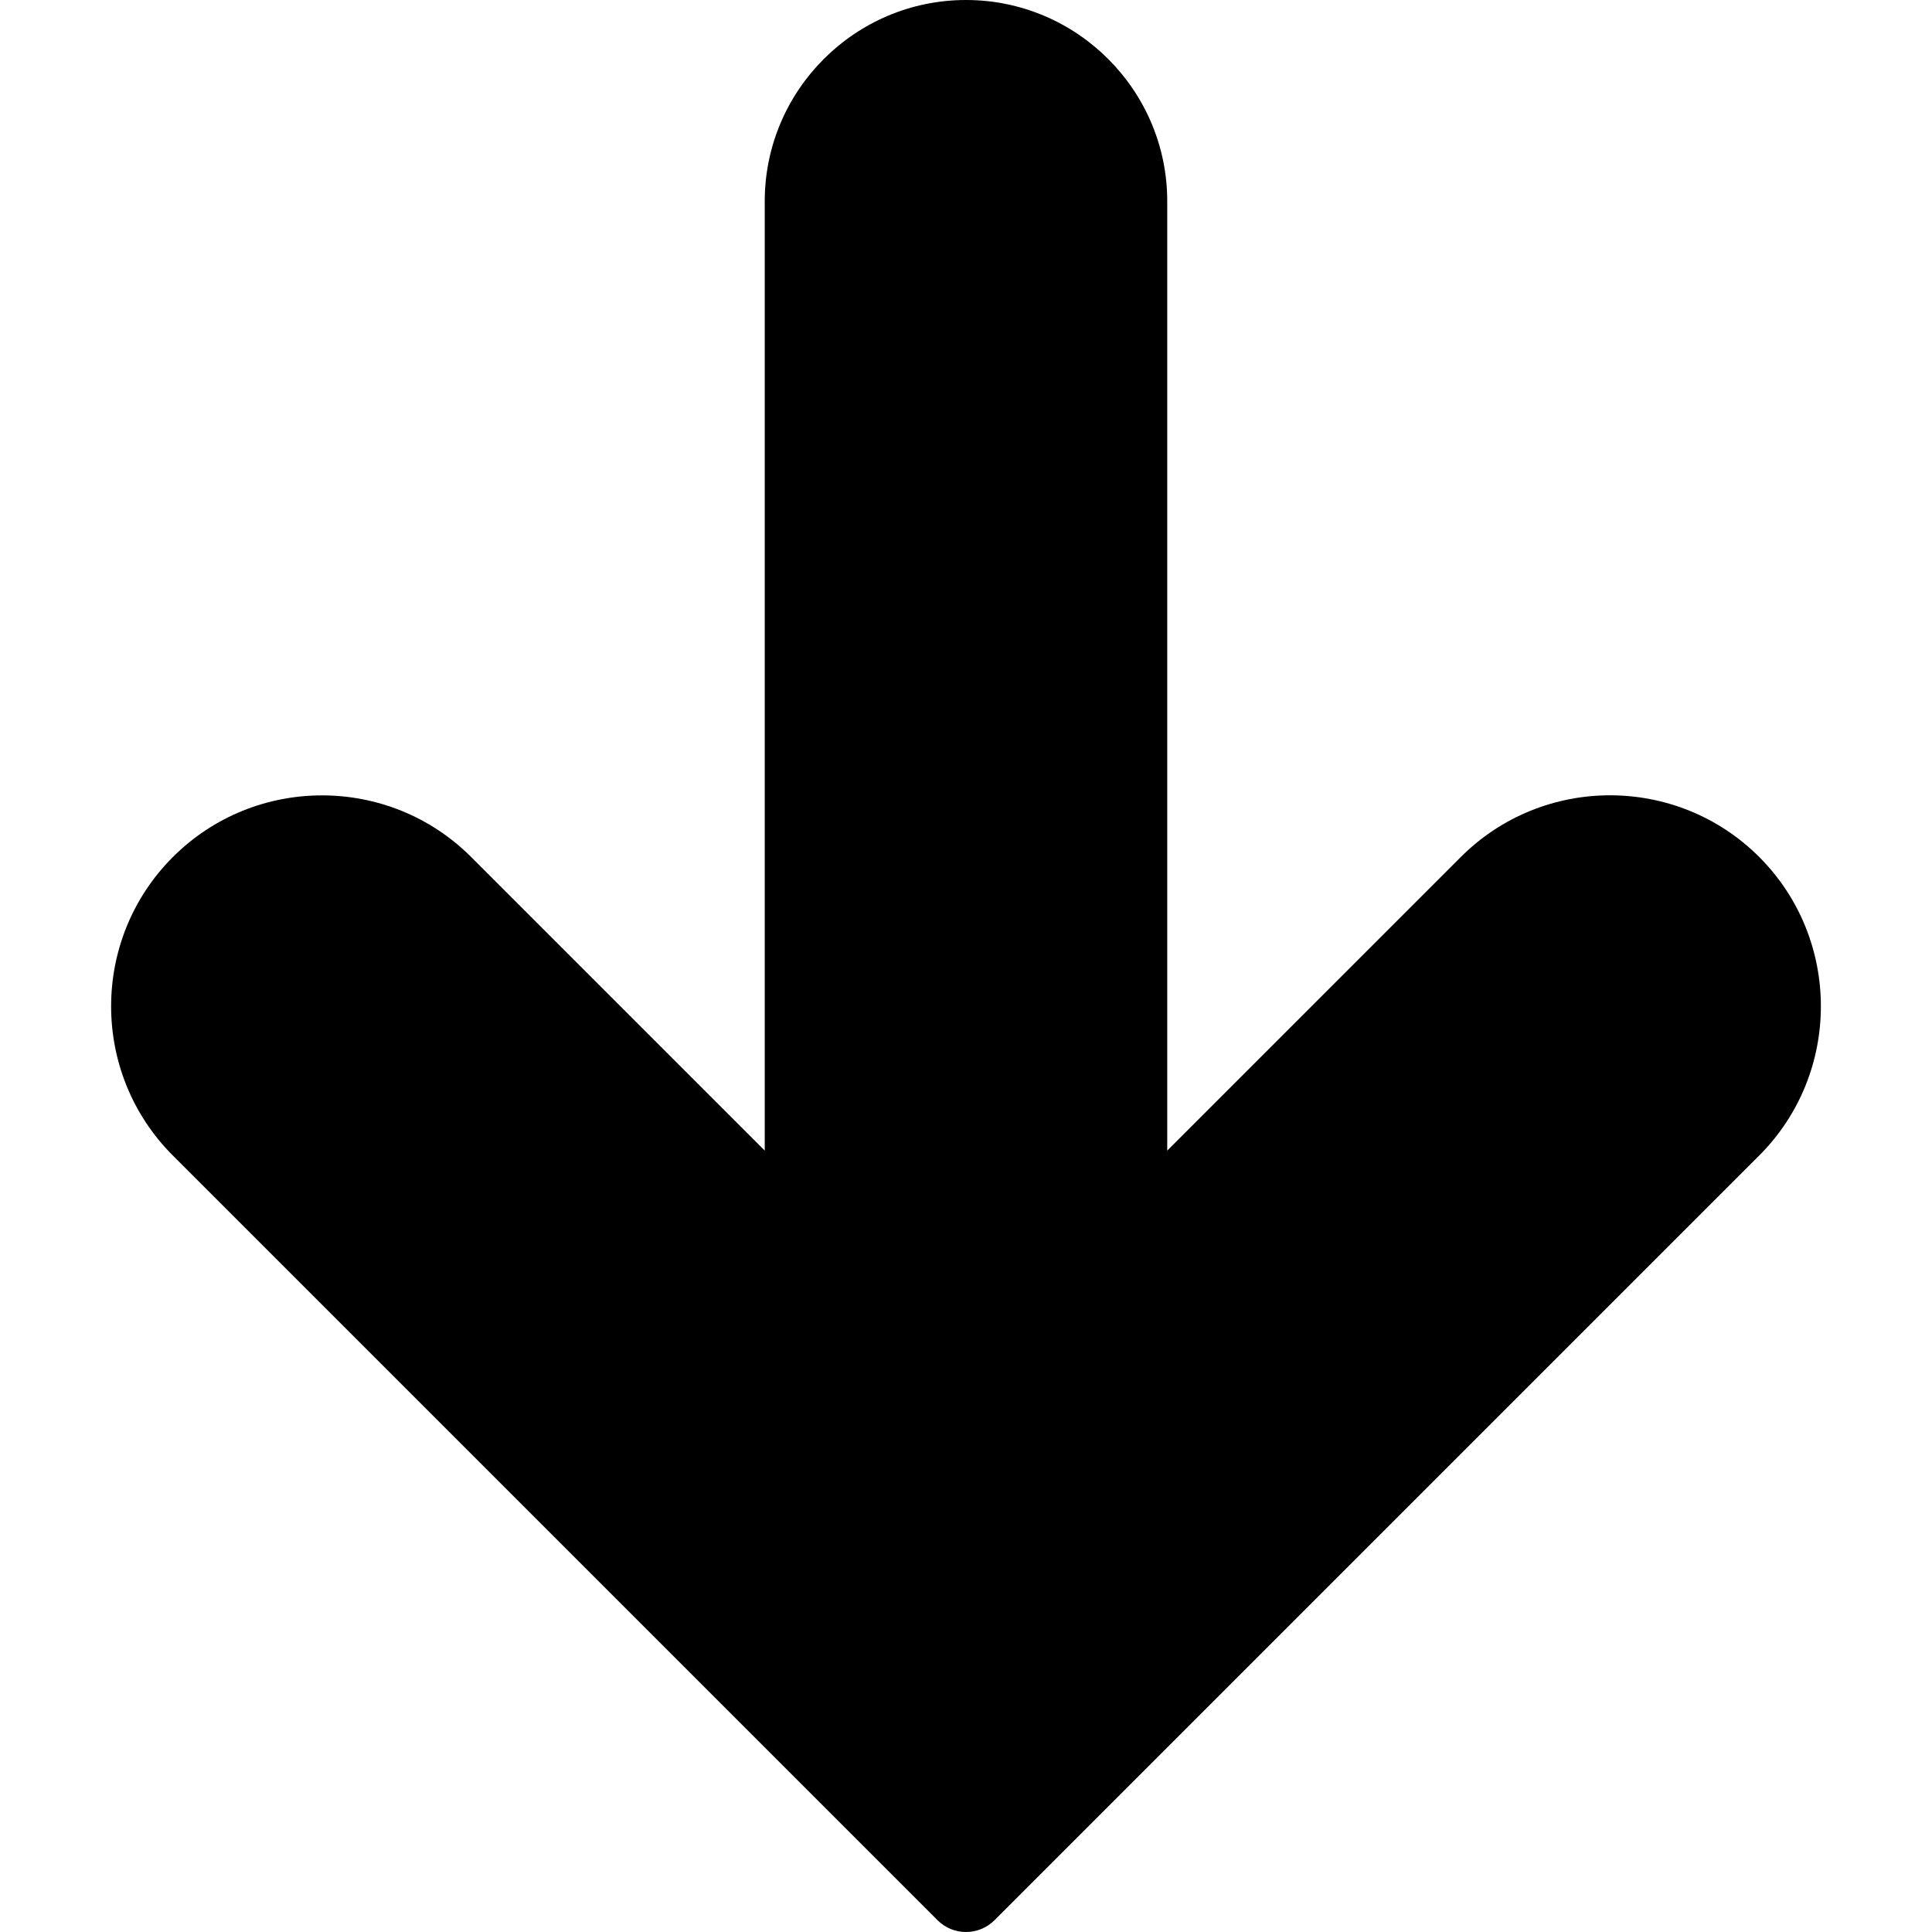
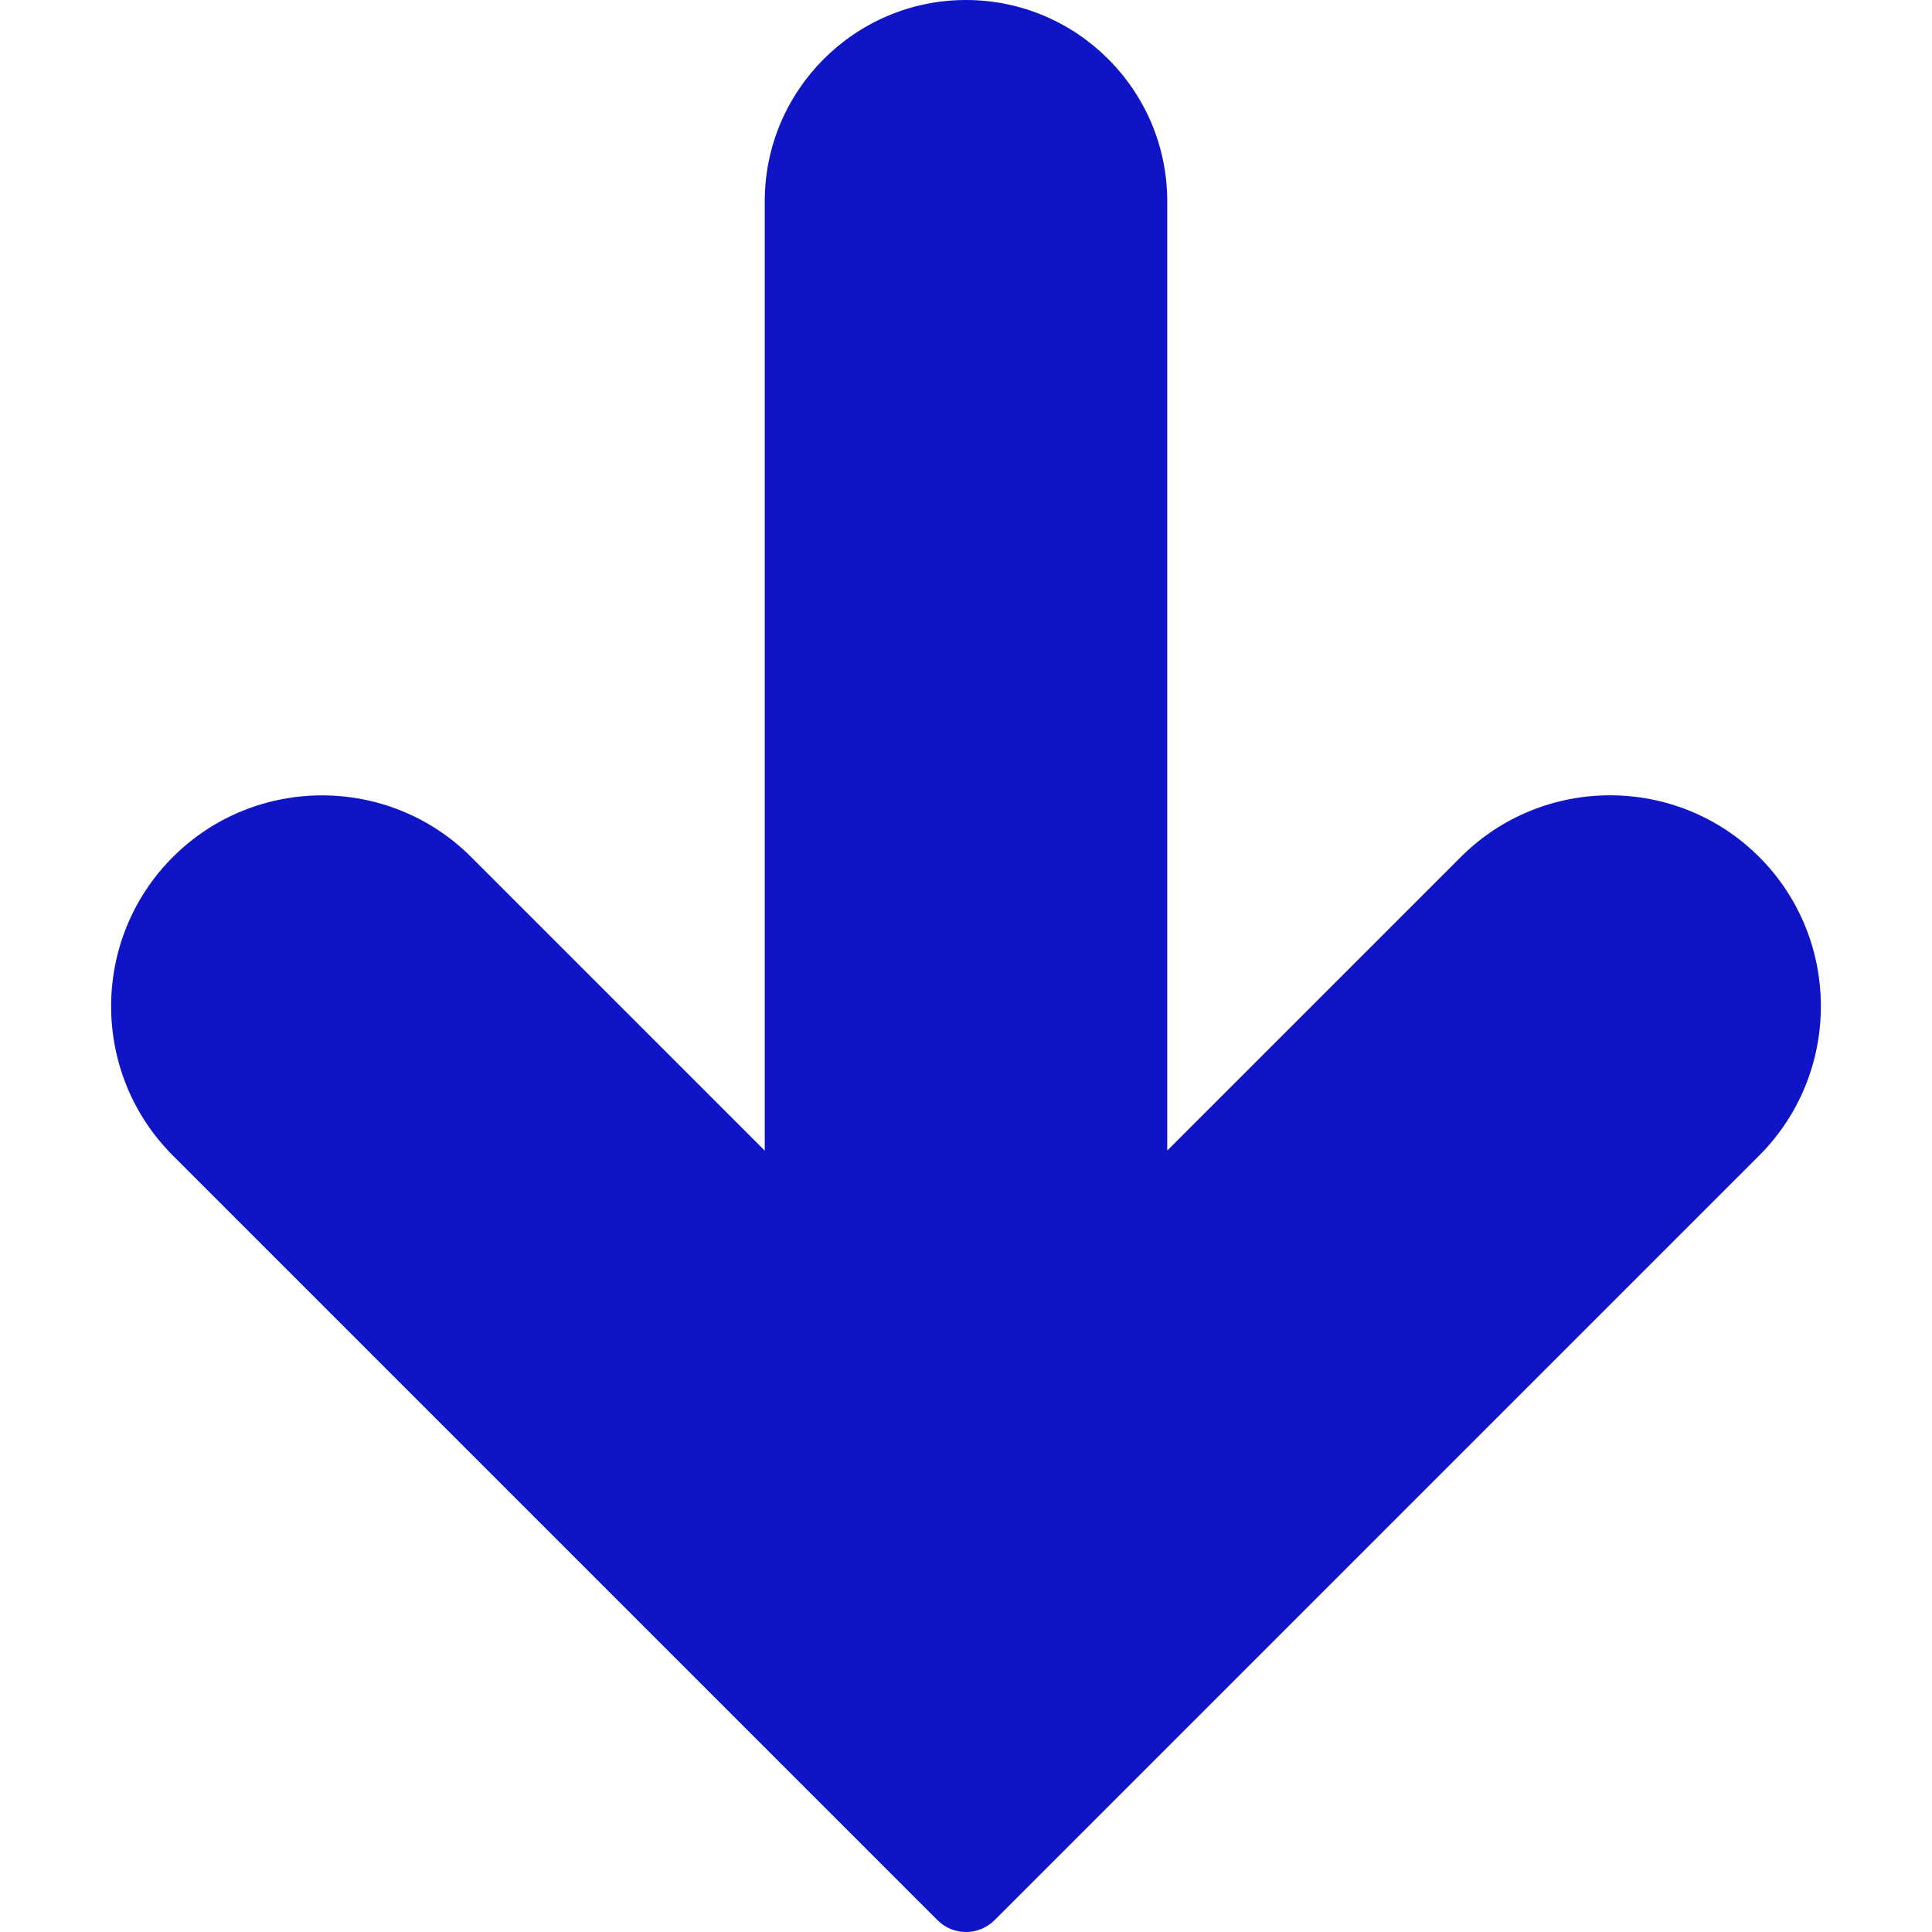
- <svg xmlns="http://www.w3.org/2000/svg" height="100px" width="100px" fill="#000000" version="1.1" x="0px" y="0px" viewBox="0 0 512 512" style="enable-background:new 0 0 512 512;" xml:space="preserve">
+ <svg xmlns="http://www.w3.org/2000/svg" height="100px" width="100px" fill="#0f15c7" version="1.1" x="0px" y="0px" viewBox="0 0 512 512" style="enable-background:new 0 0 512 512;" xml:space="preserve">
  <g>
    <g>
      <path d="M466.216,227.115c-21.803-21.803-57.28-21.803-79.083,0l-77.803,77.803V53.333C309.331,23.936,285.395,0,255.997,0    s-53.333,23.936-53.333,53.333v251.584l-77.781-77.781c-21.803-21.803-57.28-21.803-79.083,0s-21.803,57.28,0,79.083    l202.667,202.667c2.069,2.069,4.8,3.115,7.531,3.115c2.731,0,5.461-1.045,7.552-3.115l202.667-202.667    C487.997,284.416,487.997,248.917,466.216,227.115z" />
    </g>
  </g>
</svg>
